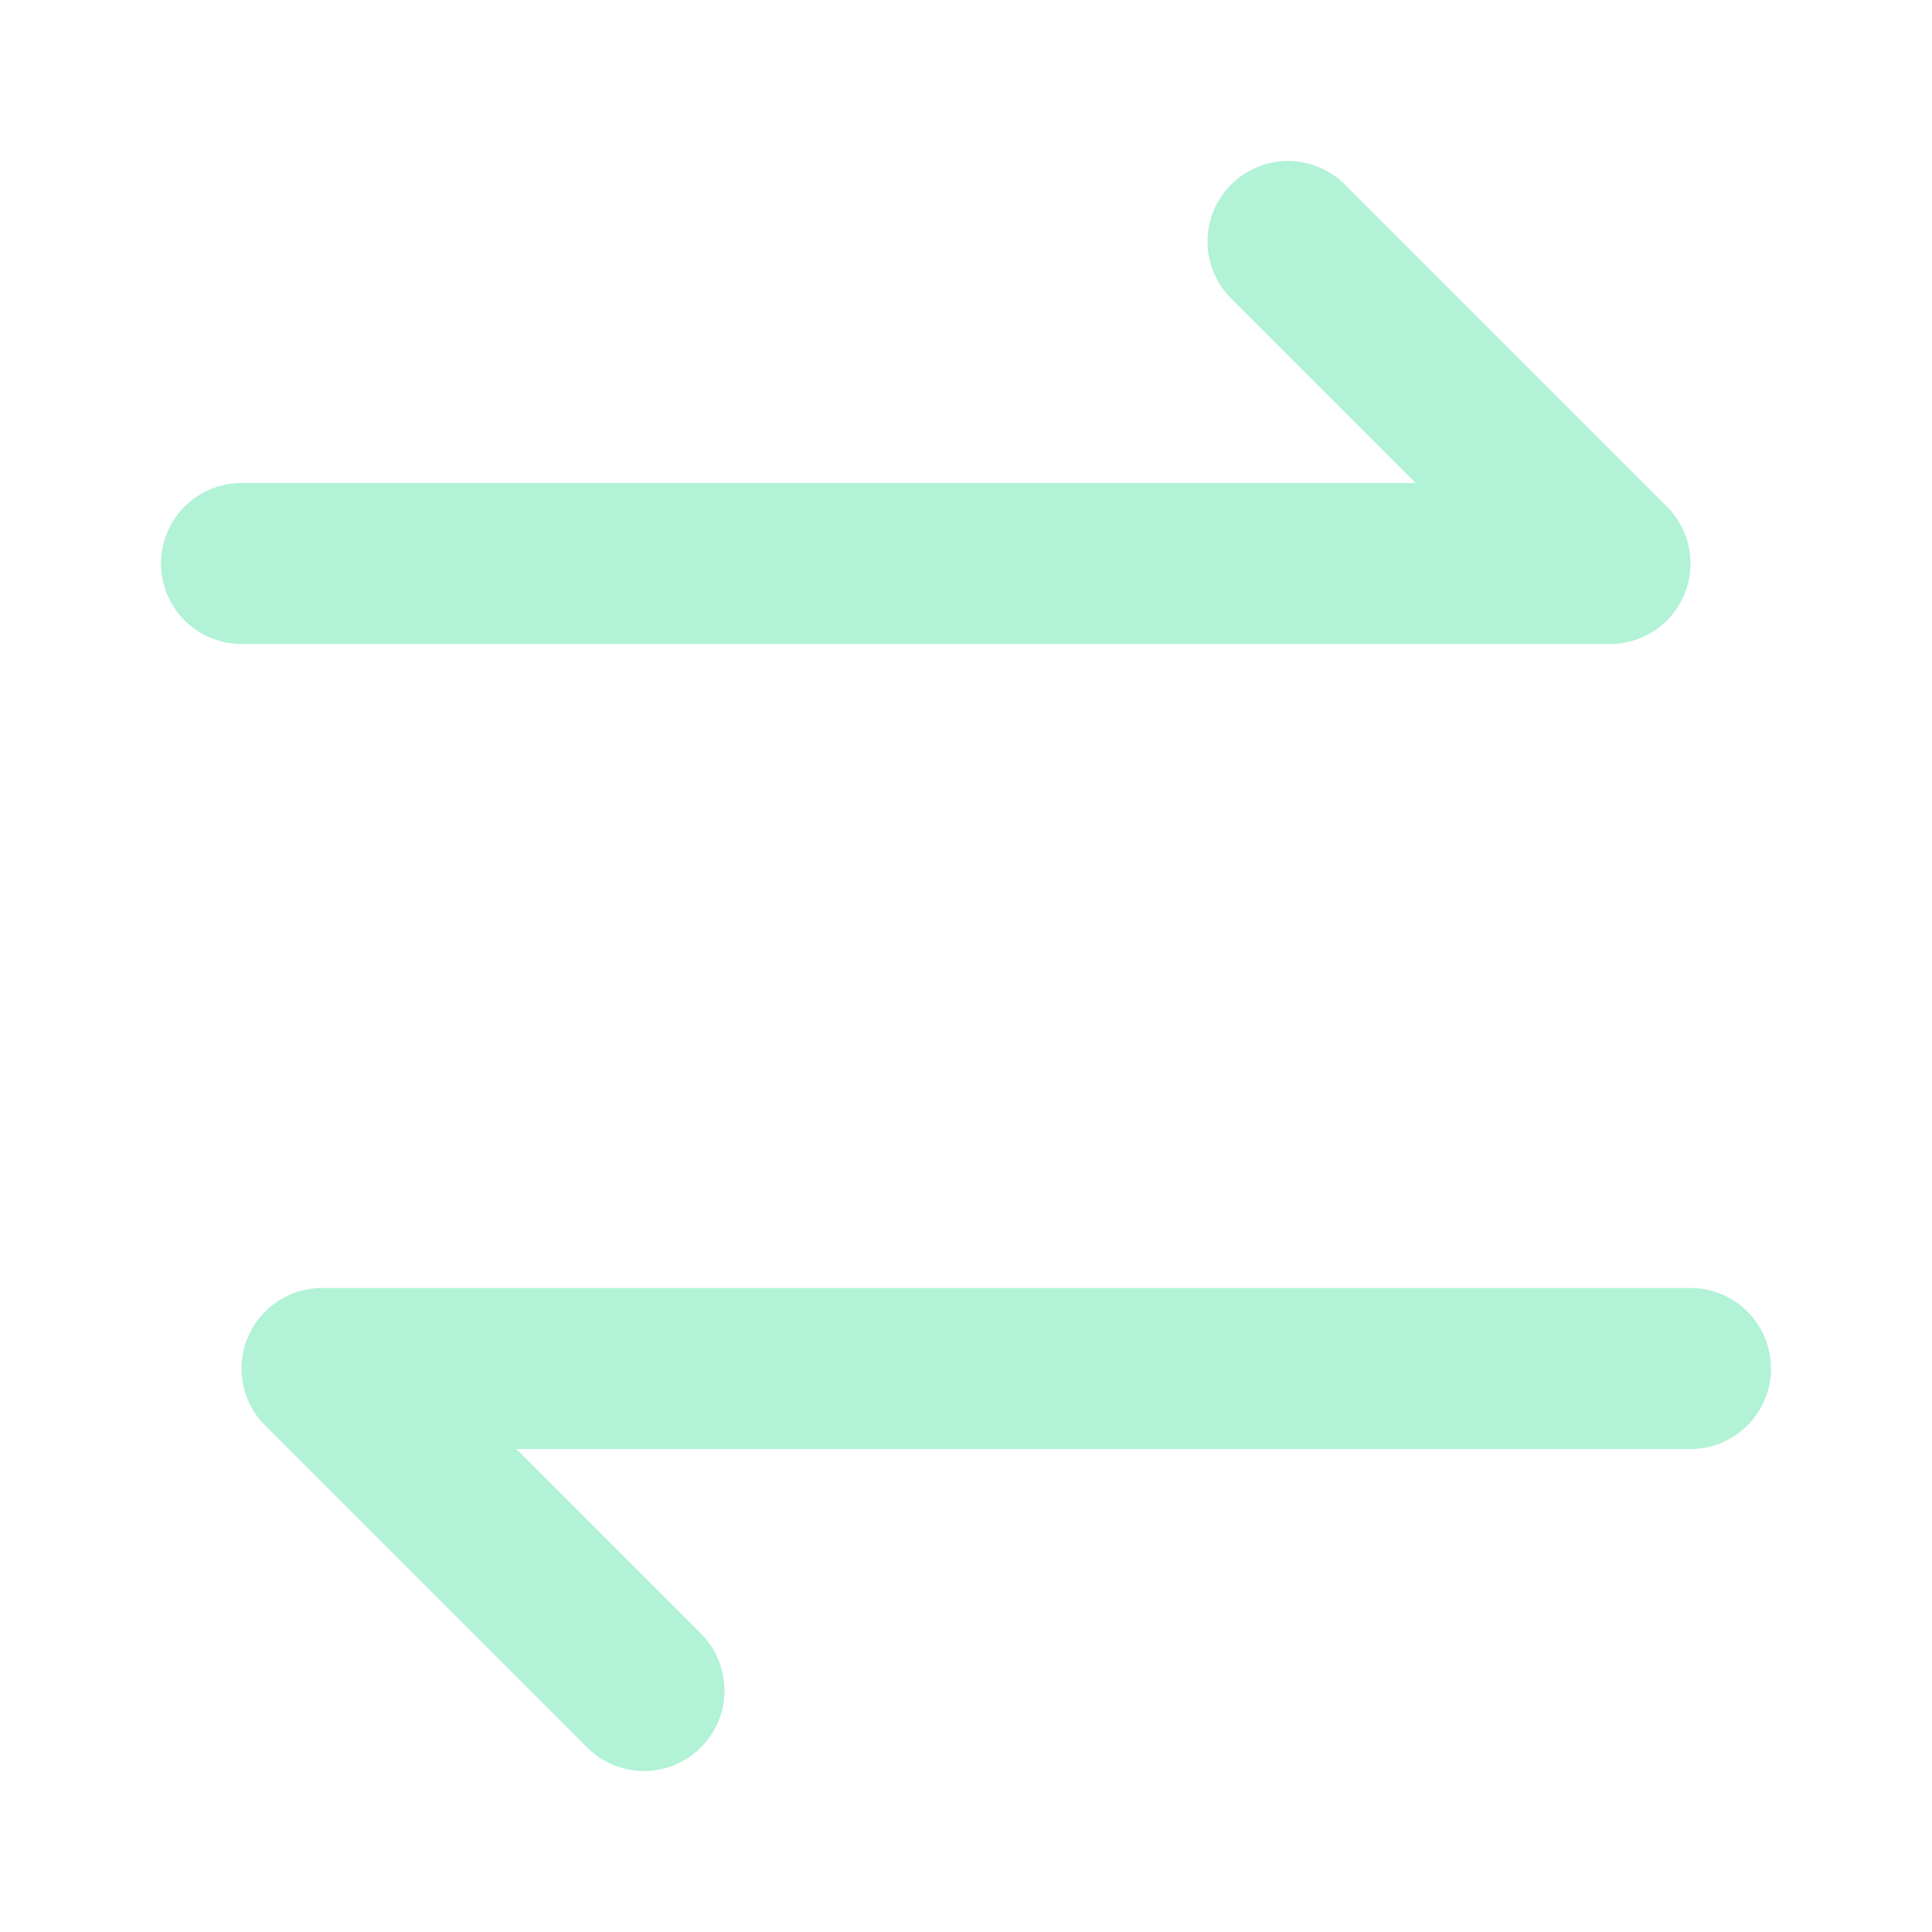
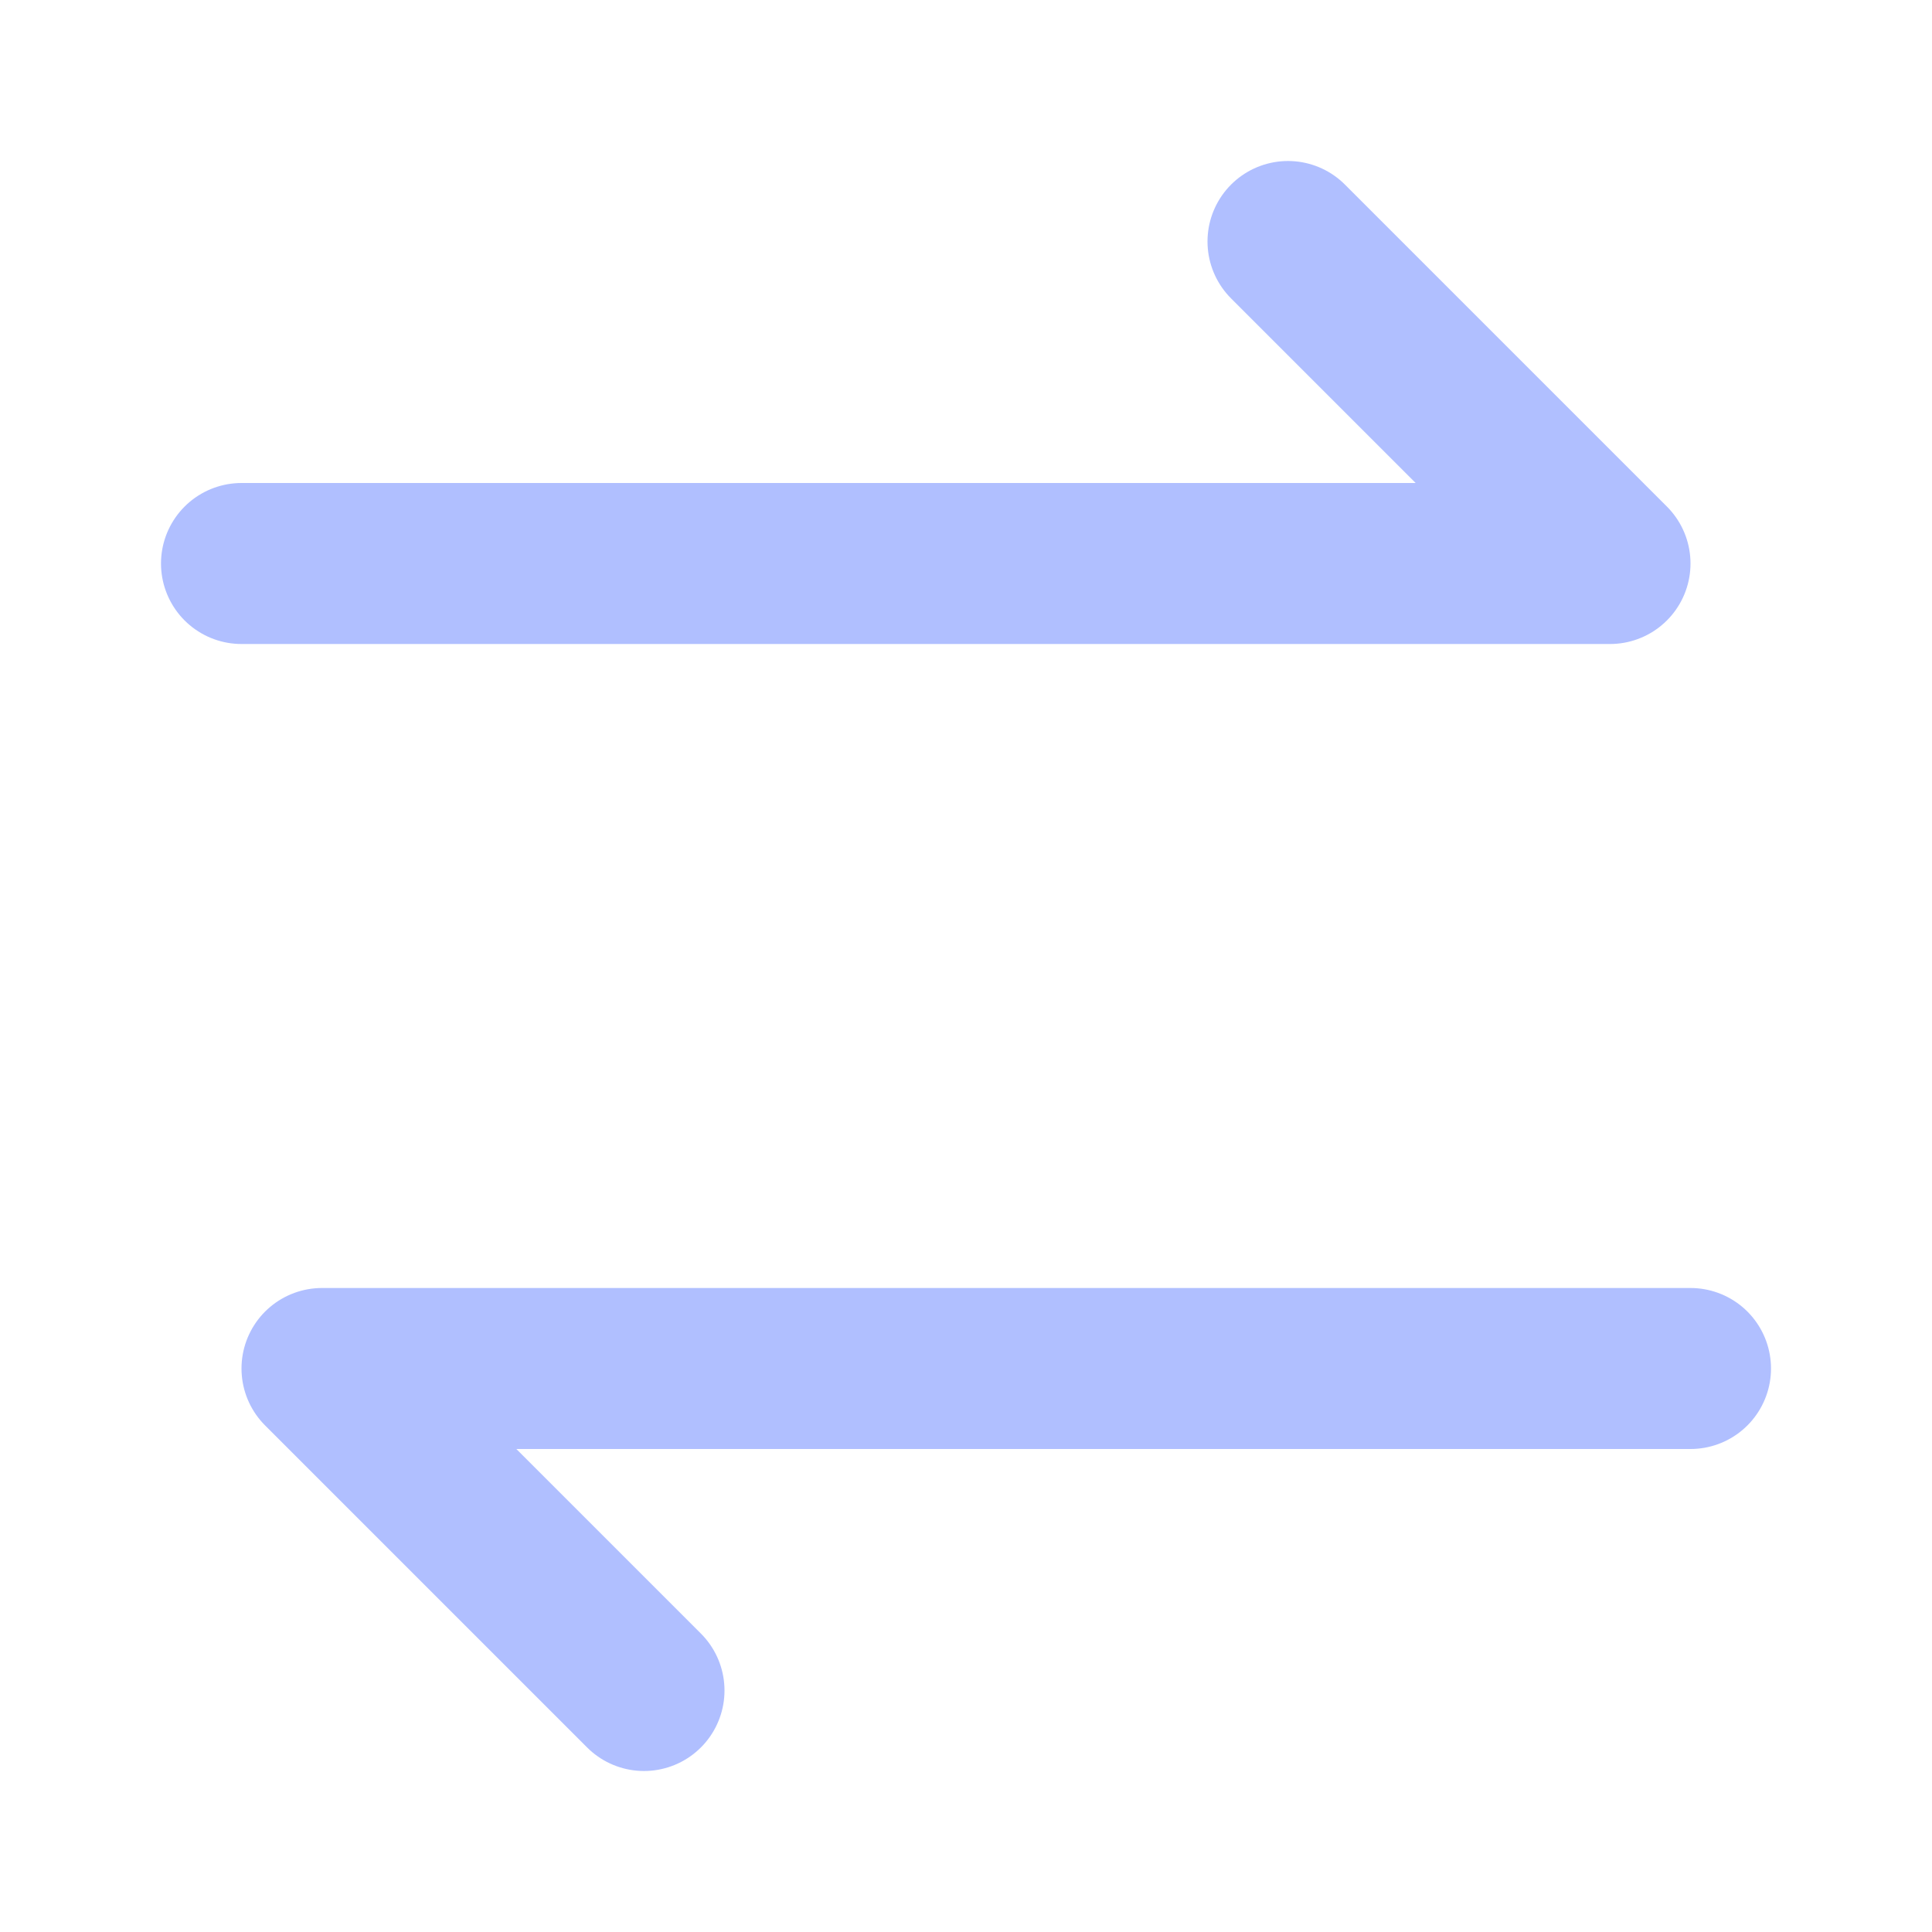
<svg xmlns="http://www.w3.org/2000/svg" width="24" height="24" viewBox="0 0 24 24" role="img" aria-labelledby="title">
-   <g fill="none" stroke="#b2f2d6" stroke-width="2" stroke-linecap="round" stroke-linejoin="round">
+   <g fill="none" stroke="#b0bfff" stroke-width="2" stroke-linecap="round" stroke-linejoin="round">
    <path d="M3 7h17l-4-4m5 14H4l4 4" />
  </g>
</svg>
